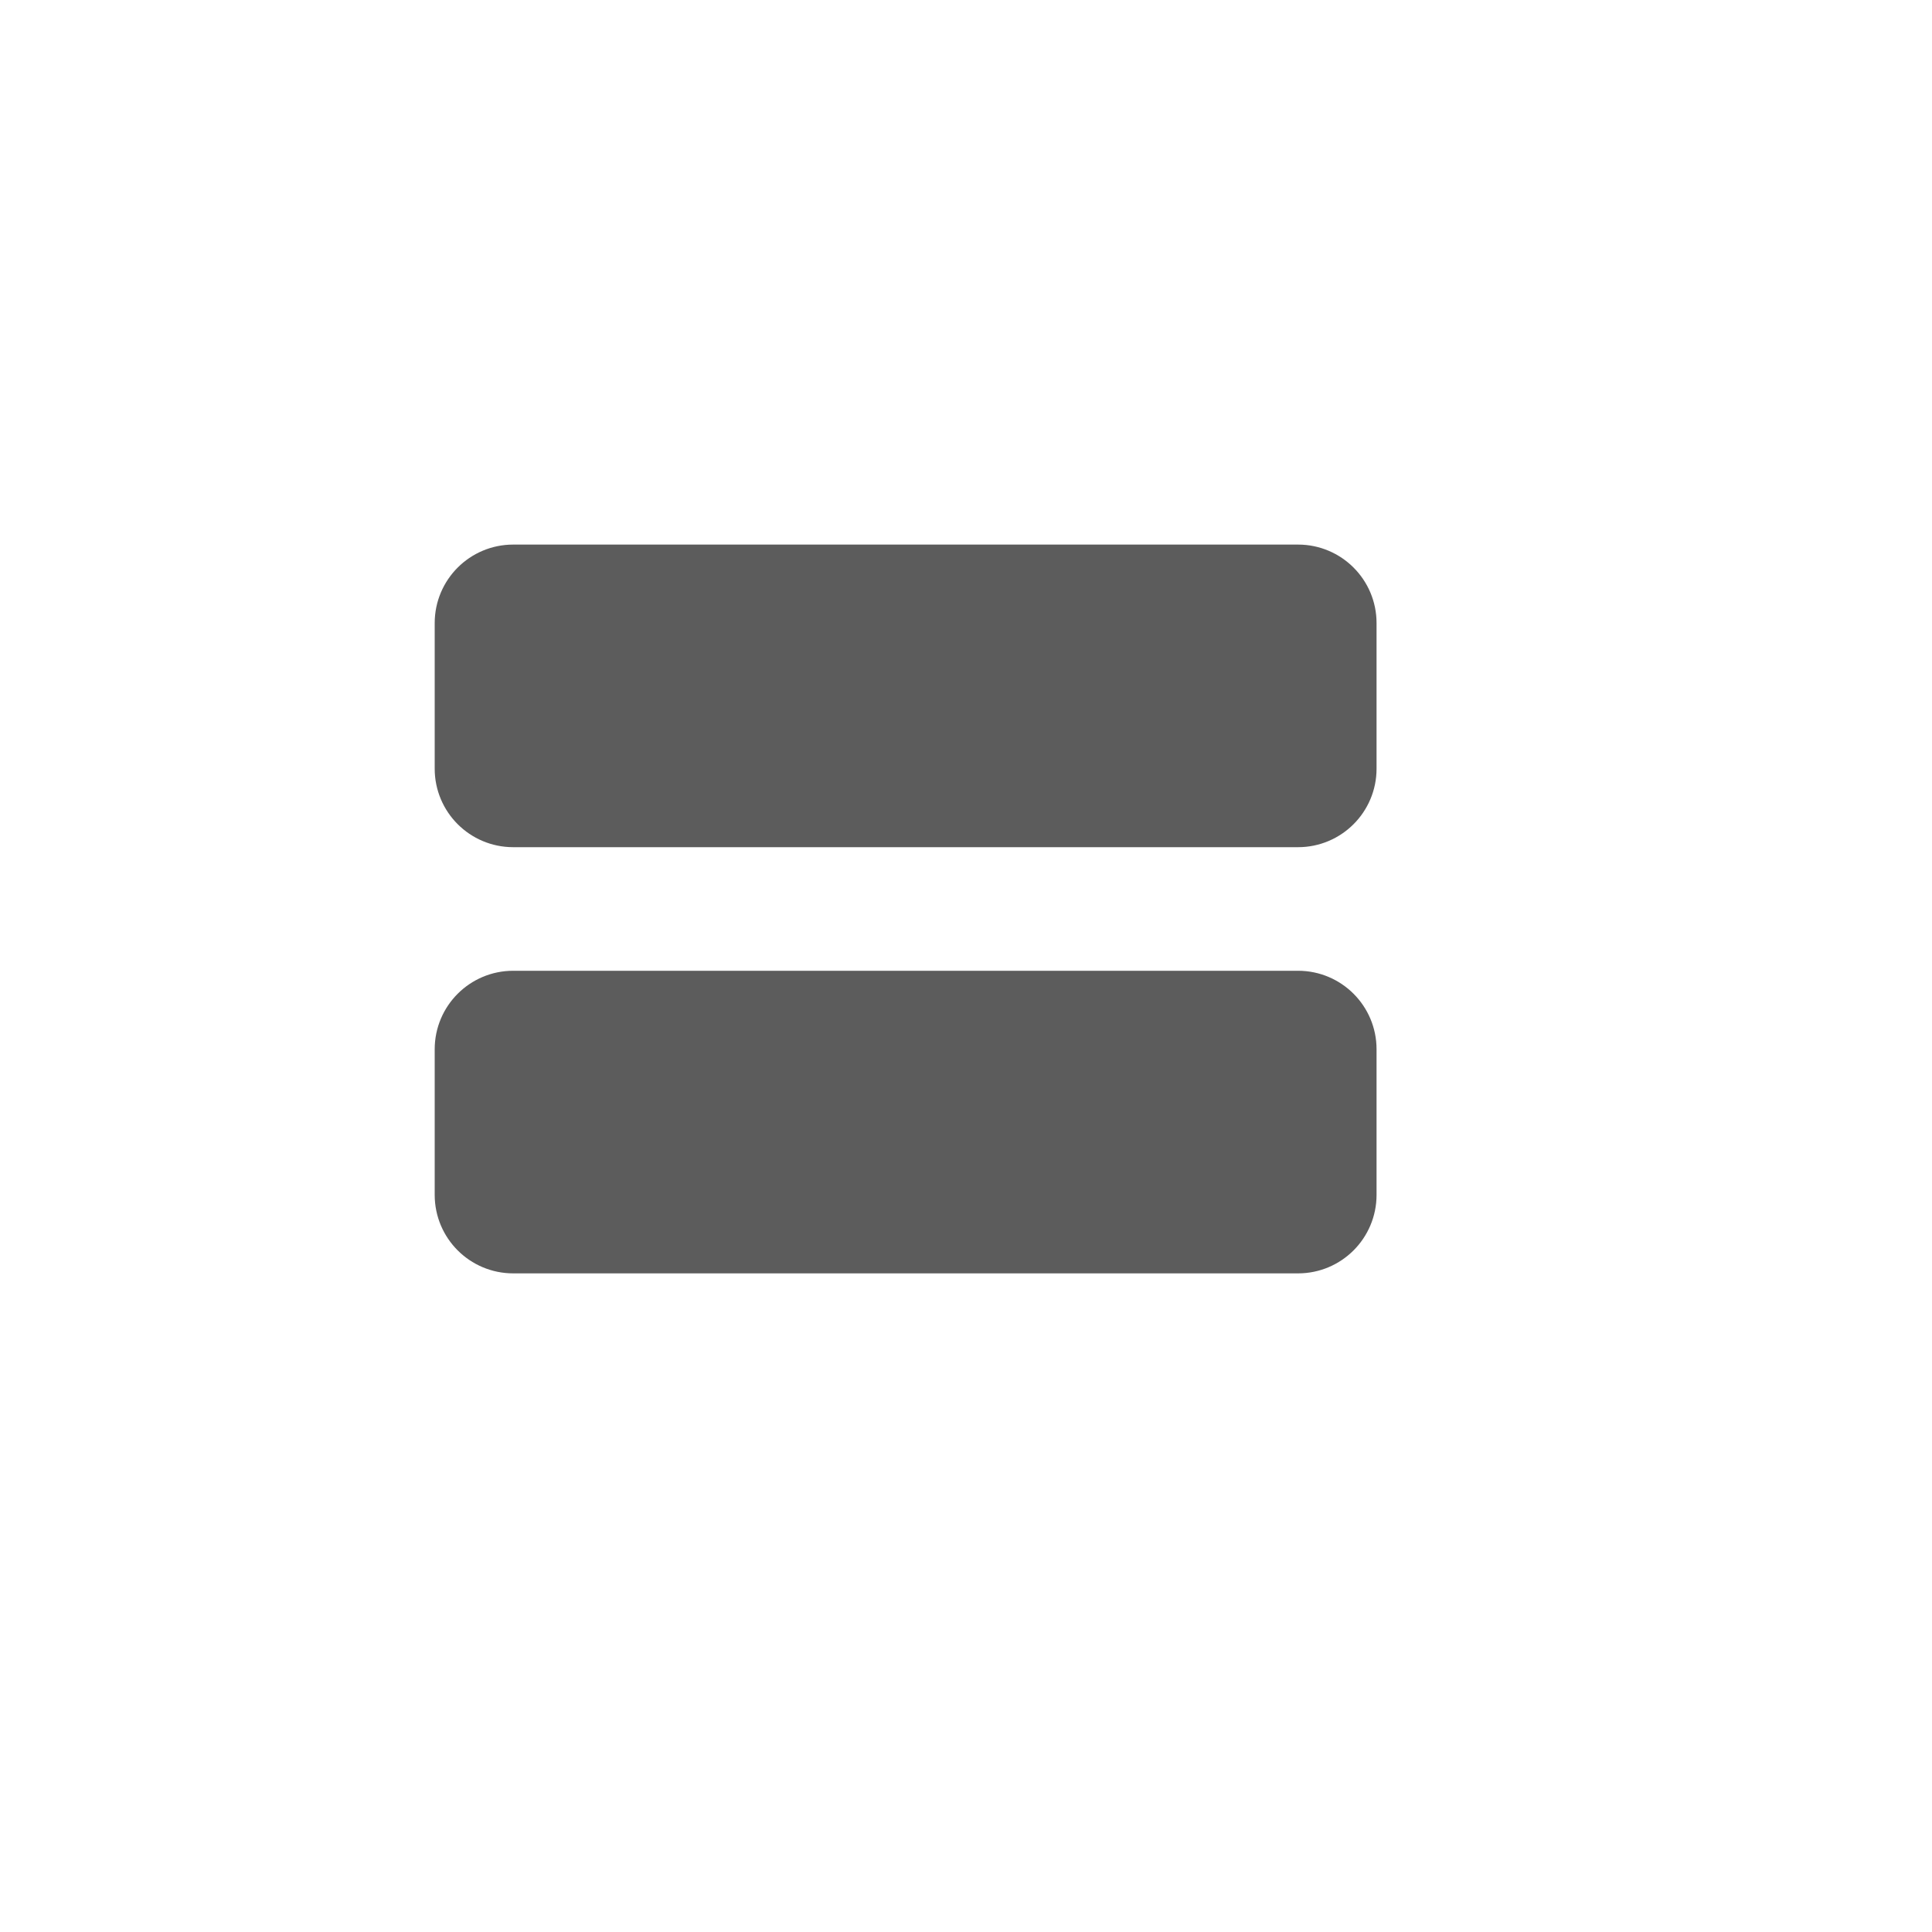
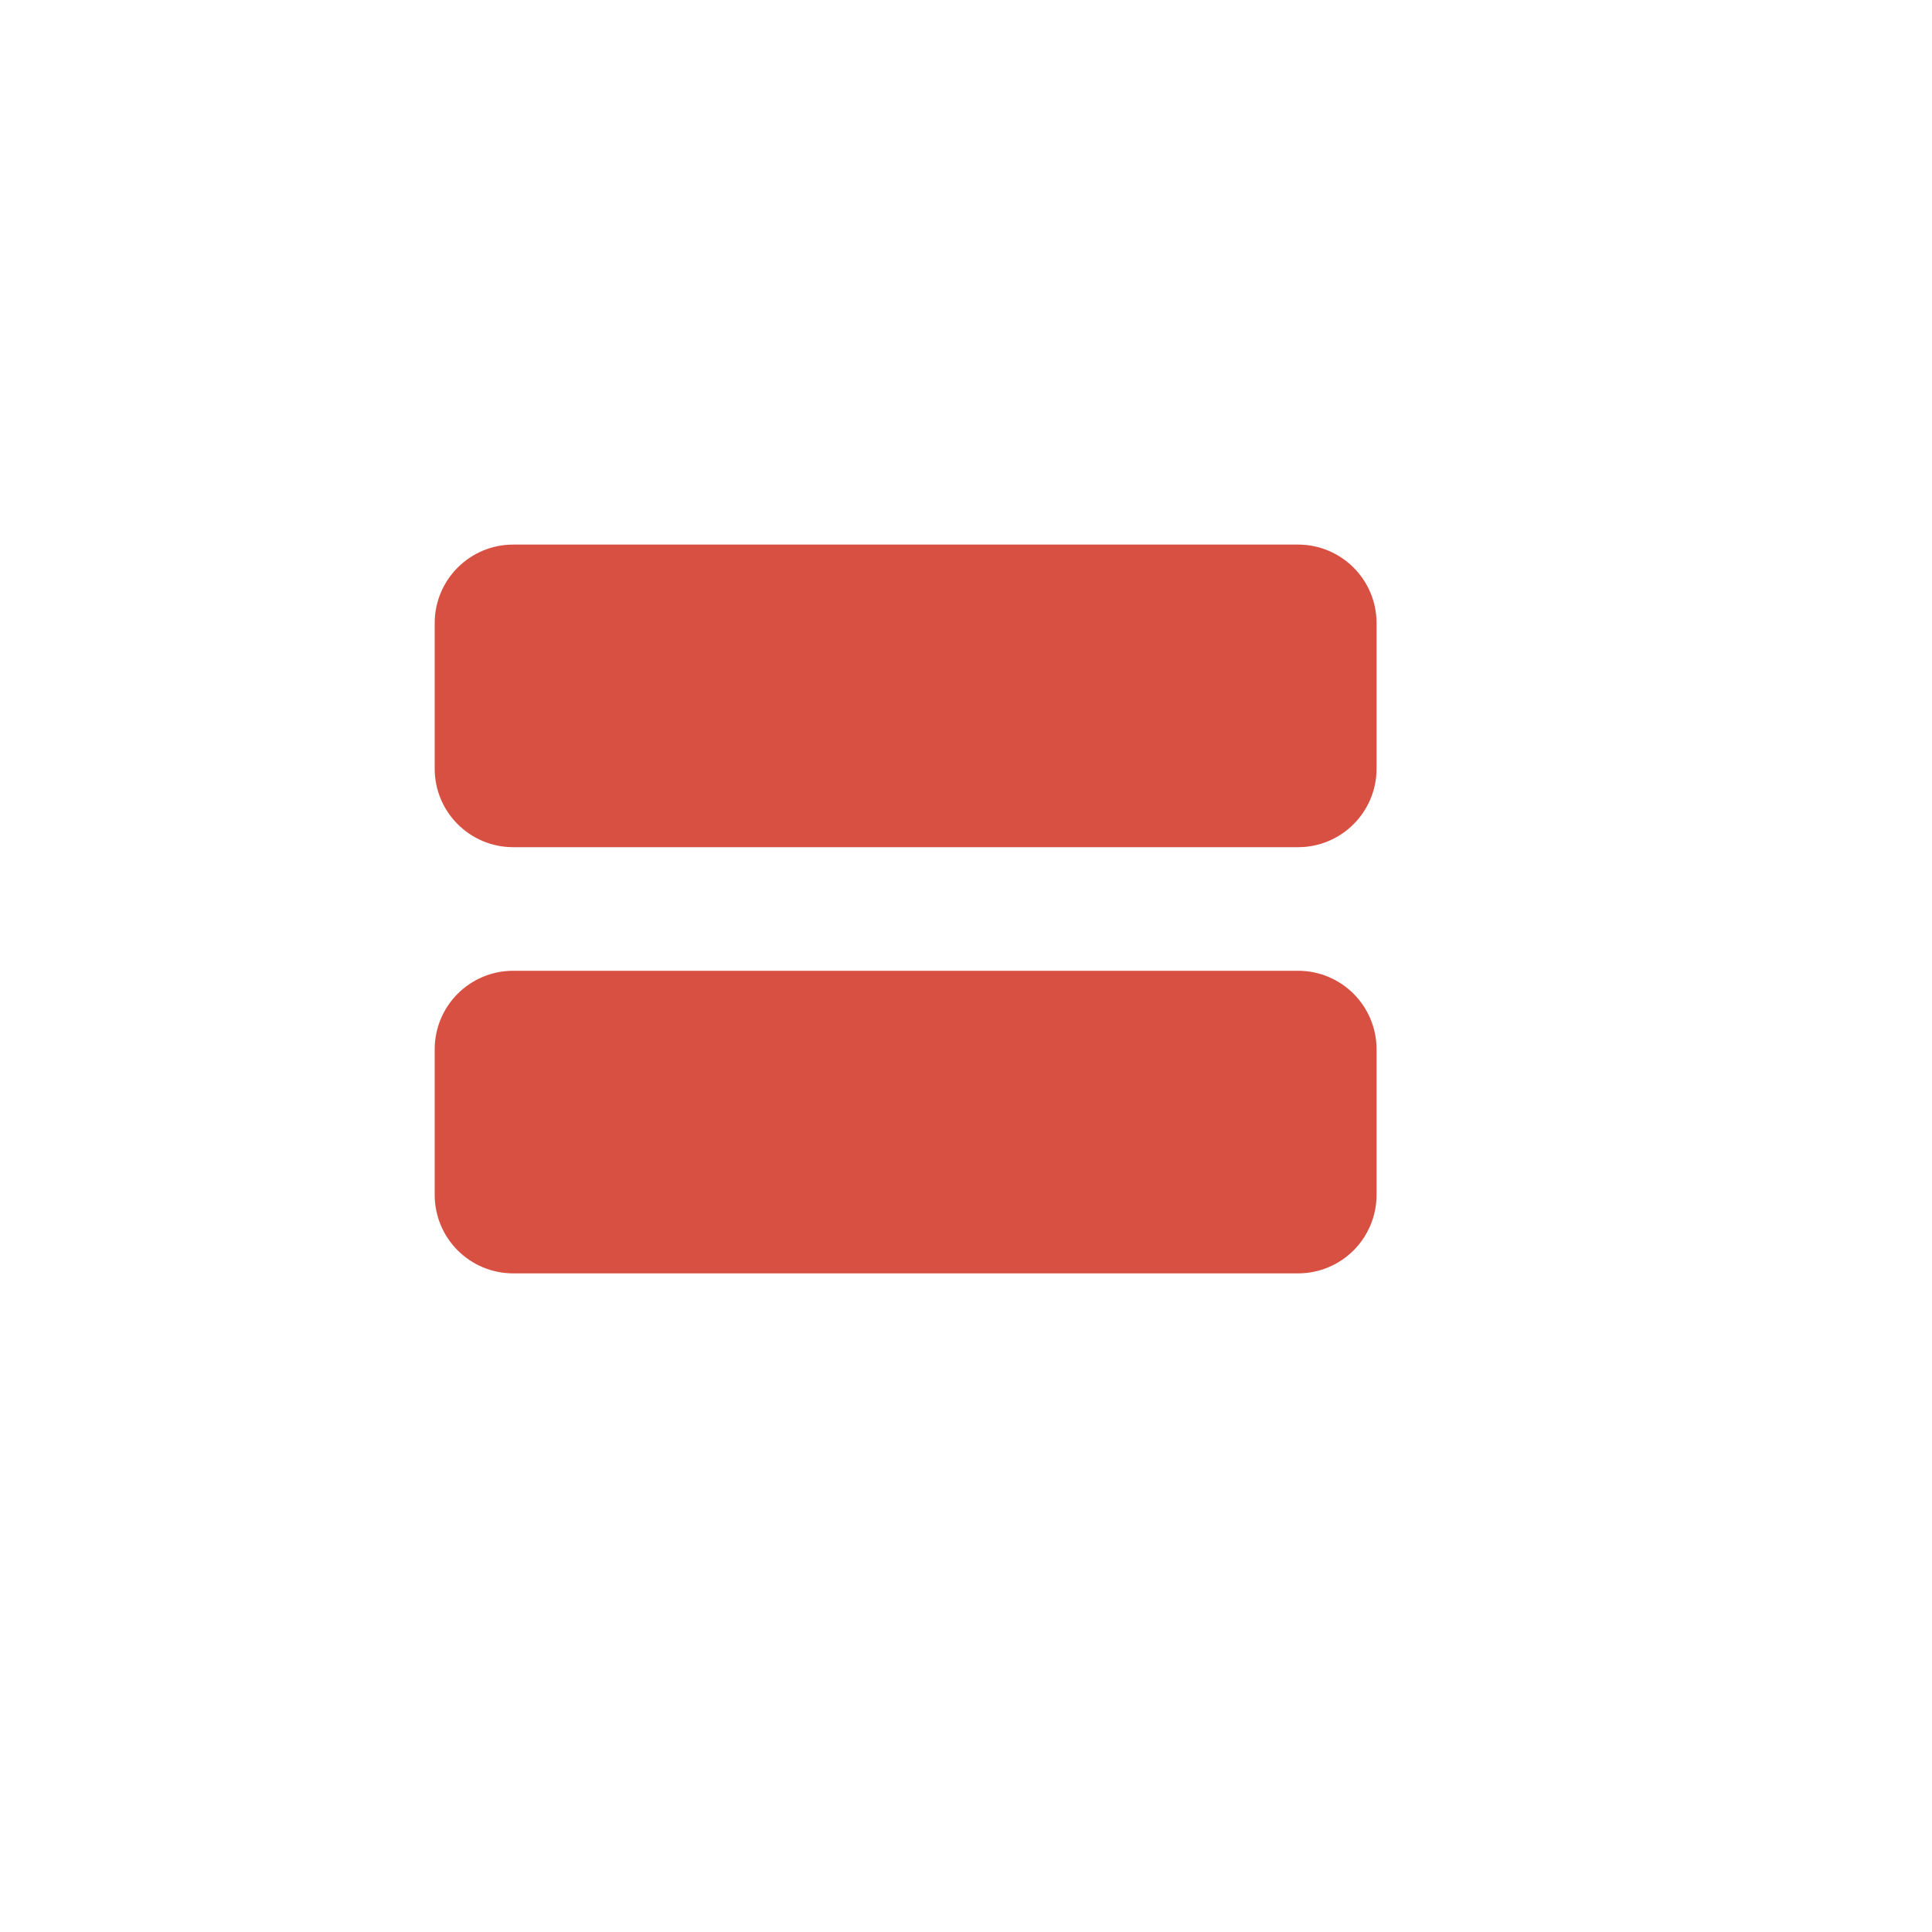
<svg xmlns="http://www.w3.org/2000/svg" width="32px" height="32px" viewBox="0 0 32 32" version="1.1">
  <defs />
  <g id="Page-1" stroke="none" stroke-width="1" fill="none" fill-rule="evenodd">
-     <g id="Medium-32-X-32---Detail-Pane-Tab-colors" stroke-width="0.6" stroke="#5C5C5C" fill="#5C5C5C">
+     <g id="Medium-32-X-32---Detail-Pane-Tab-colors" stroke-width="0.6" stroke="#D85042" fill="#D85042">
      <g id="icon-pane-tab-field-solid-color-grey">
        <g transform="translate(7.5, 9.32)" id="Rectangle-150">
          <rect x="0" y="0" width="15" height="4.412" rx="1" />
          <rect x="0" y="7.059" width="15" height="4.412" rx="1" />
        </g>
      </g>
    </g>
  </g>
</svg>
